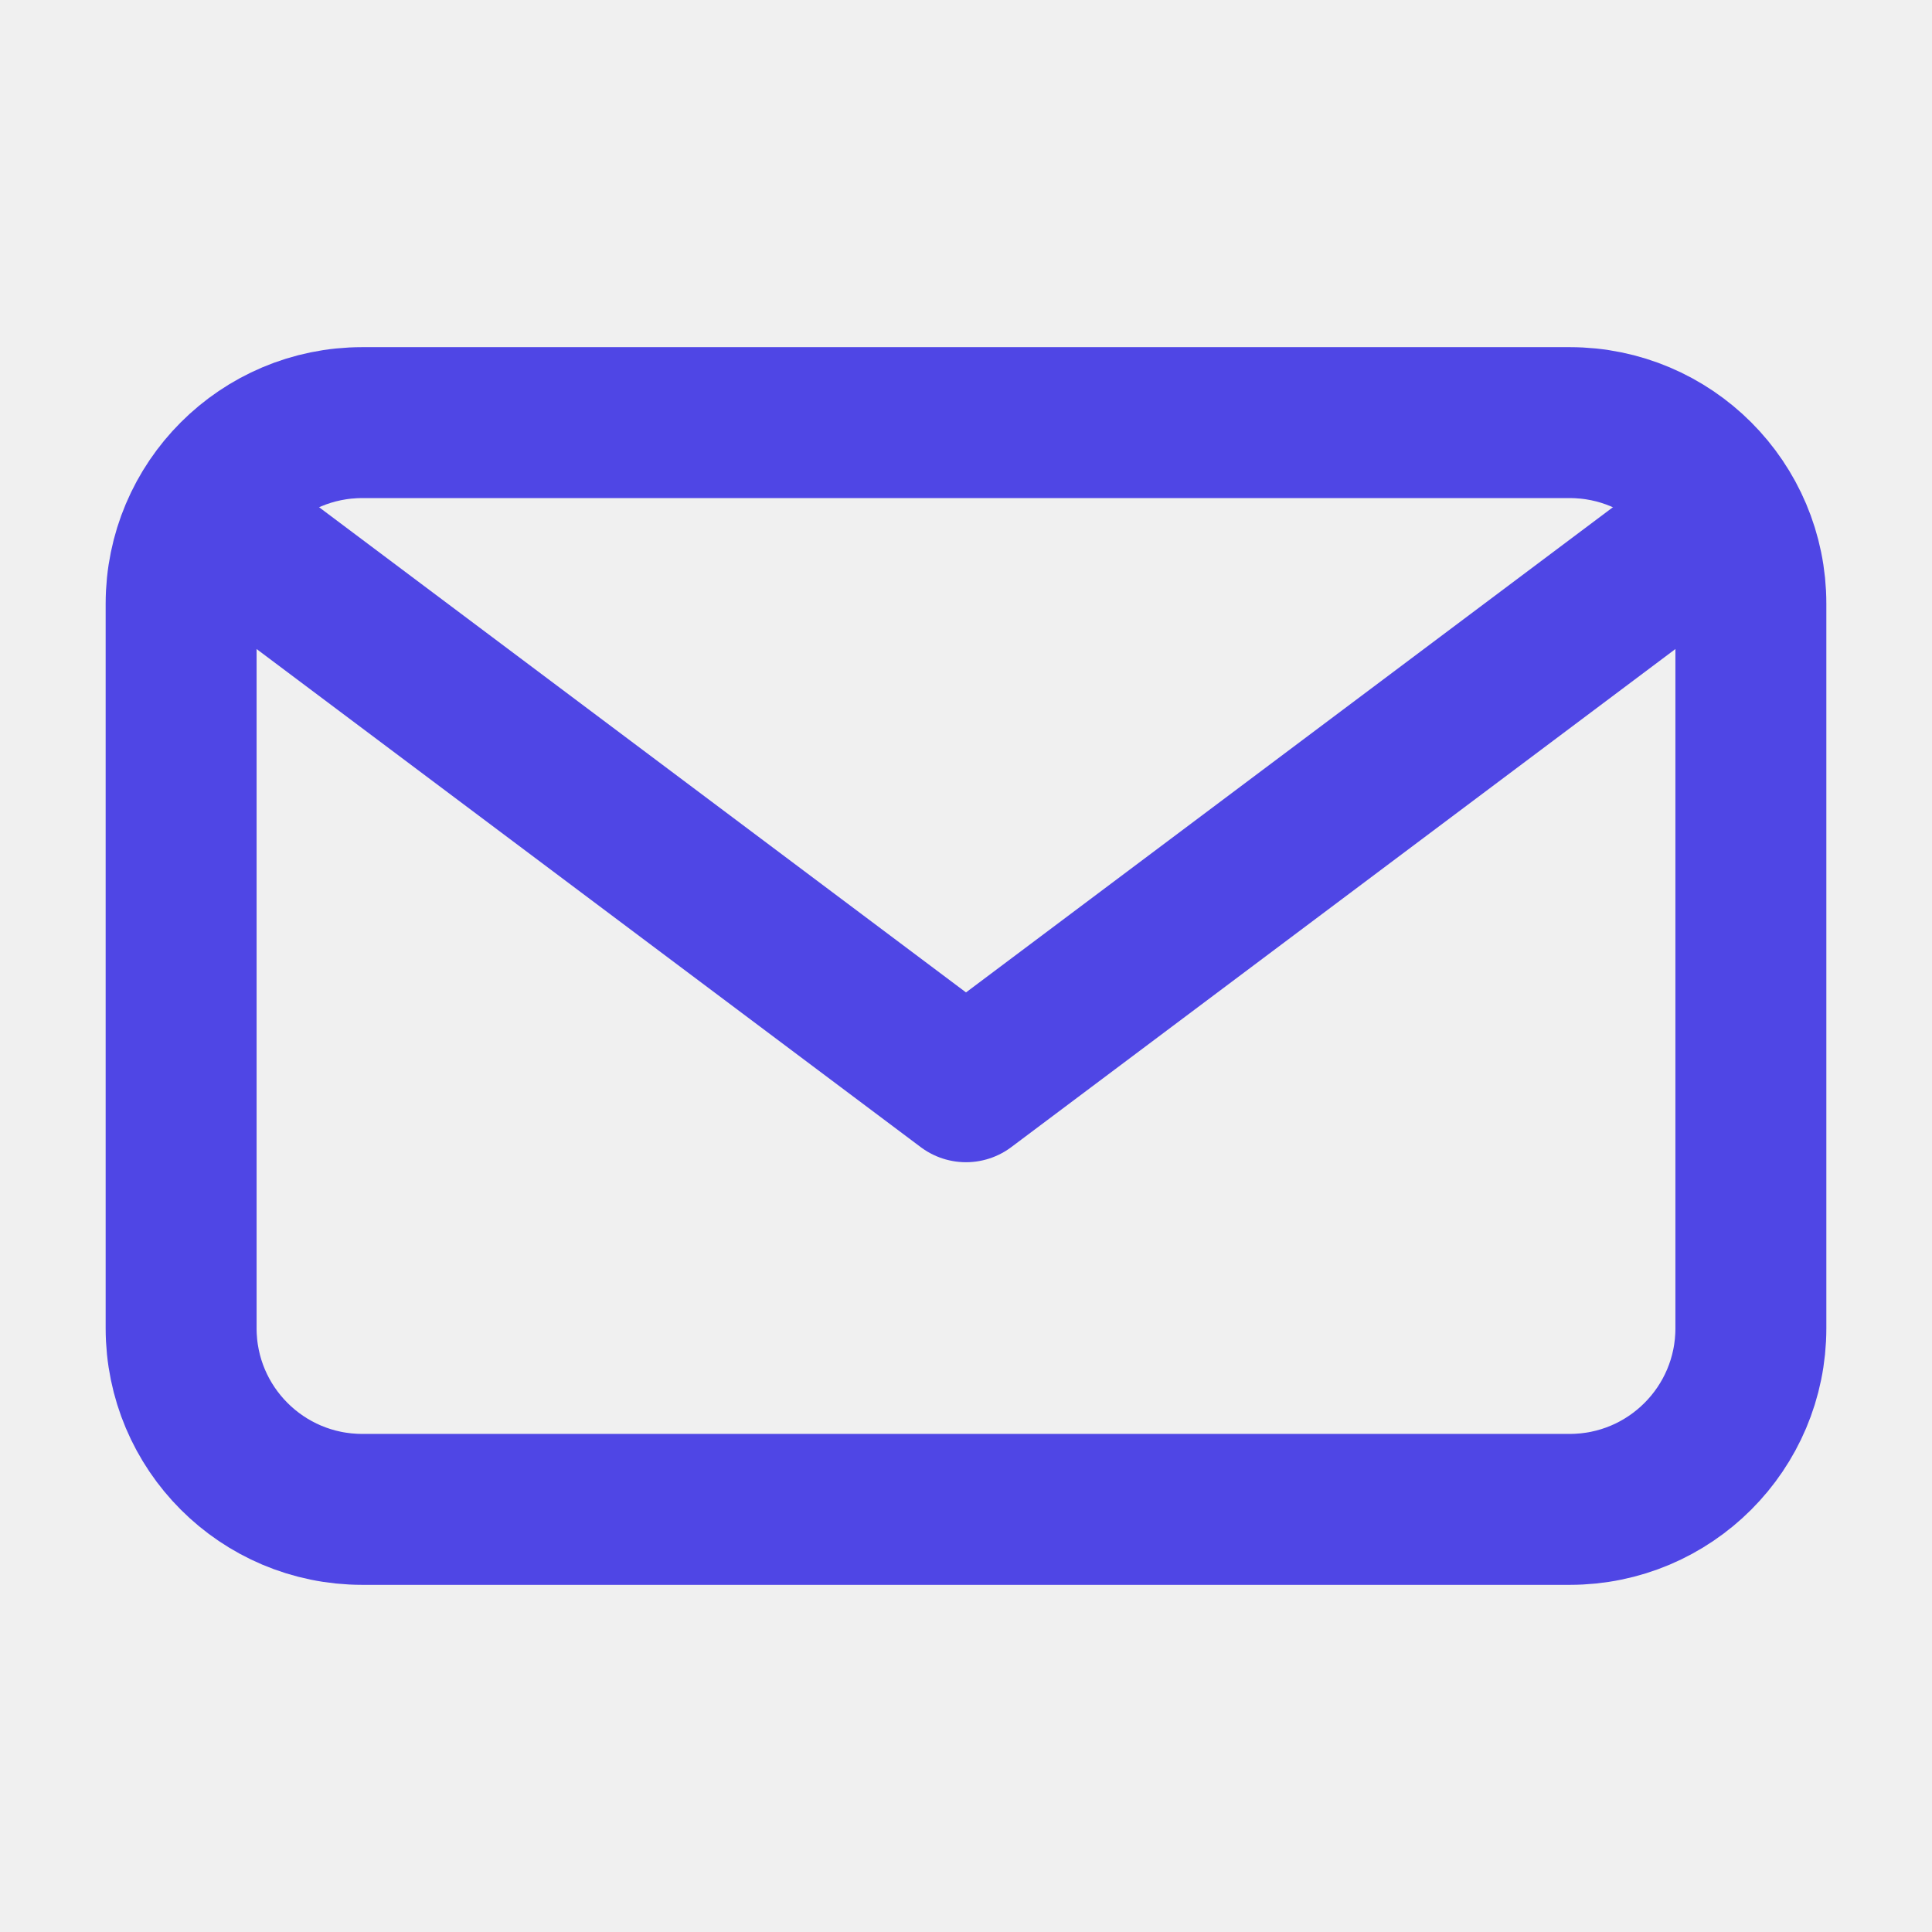
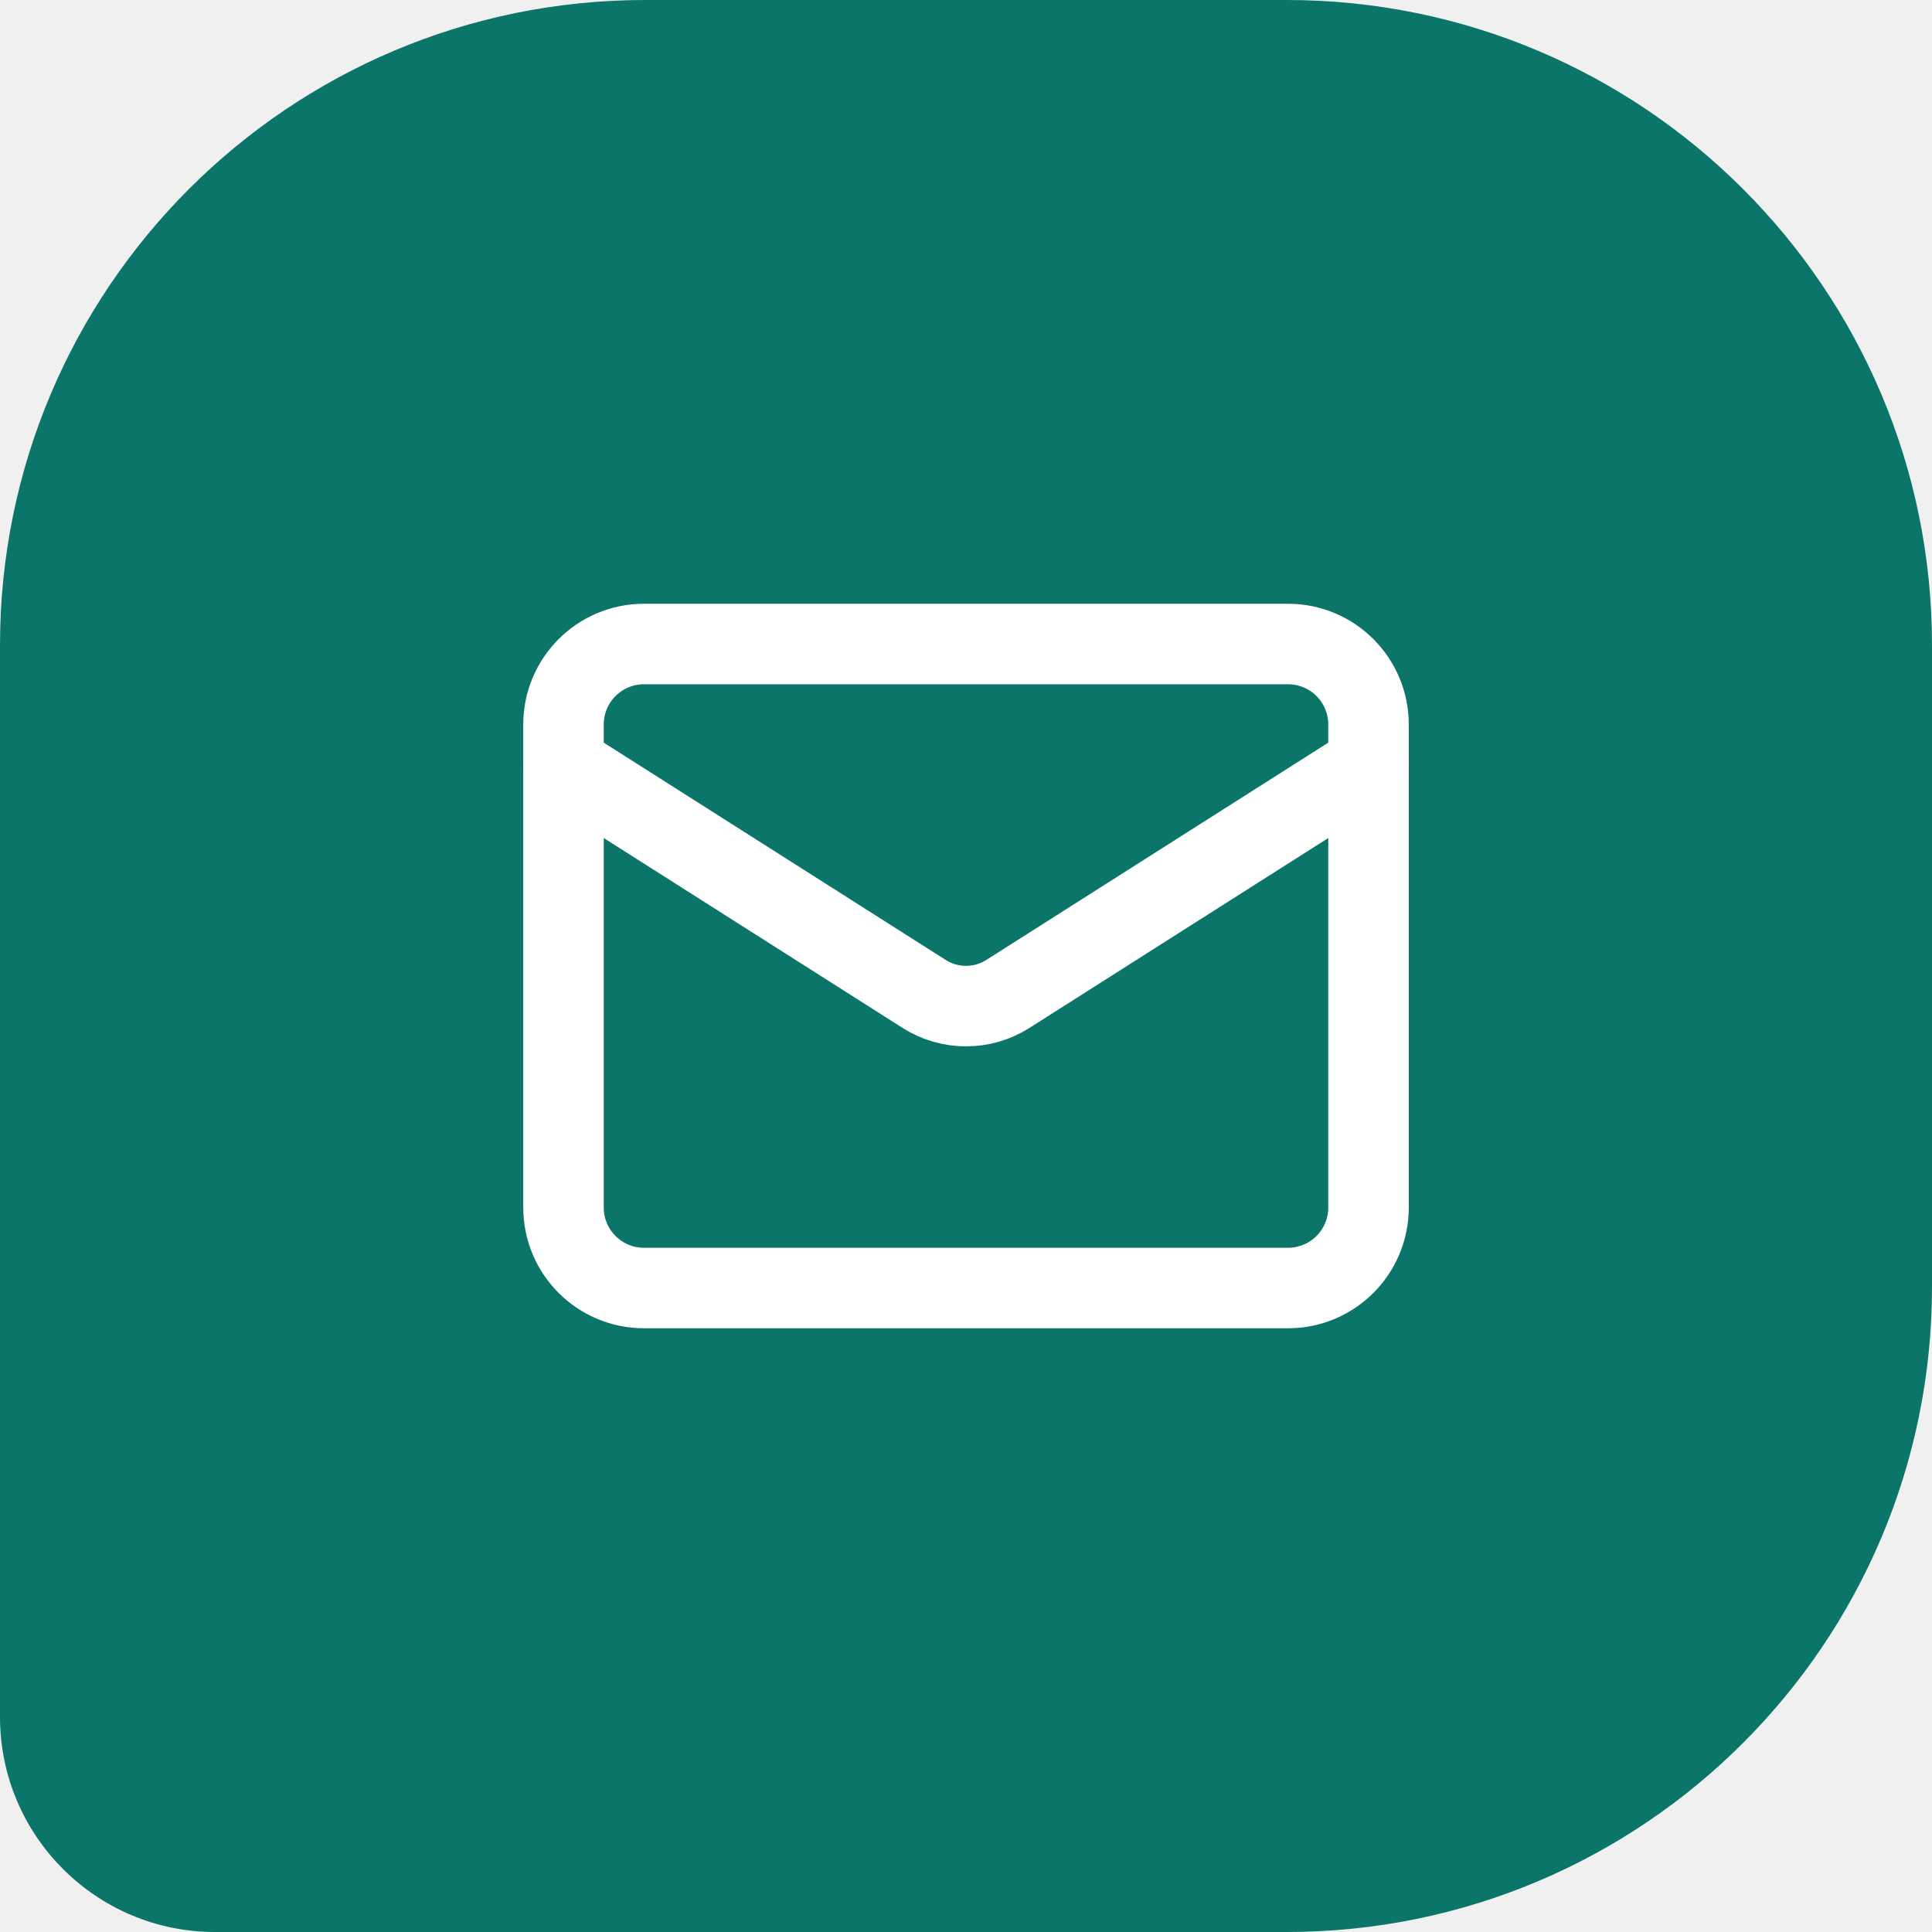
- <svg xmlns="http://www.w3.org/2000/svg" viewBox="0 0 32 32">
-   <rect x="3" y="7" width="26" height="18" rx="3" fill="none" stroke="#4f46e5" stroke-width="2.5" />
-   <path d="M4 9l12 9 12-9" fill="none" stroke="#4f46e5" stroke-width="2.5" stroke-linejoin="round" />
+ <svg xmlns="http://www.w3.org/2000/svg" width="512" height="512" viewBox="0 0 512 512">
+   <path id="tile" fill="#0a7568" d="M171 0h170a171 171 0 0 1 171 171v170a171 171 0 0 1-171 171H57a57 57 0 0 1-57-57V171A171 171 0 0 1 171 0z" />
+   <g id="envelope" transform="translate(128 128) scale(10.667)" fill="none" stroke="#ffffff" stroke-width="2" stroke-linecap="round" stroke-linejoin="round">
+     <rect width="20" height="16" x="2" y="4" rx="2" />
+     <path d="m22 7-8.97 5.7a1.94 1.94 0 0 1-2.06 0L2 7" />
+   </g>
</svg>
